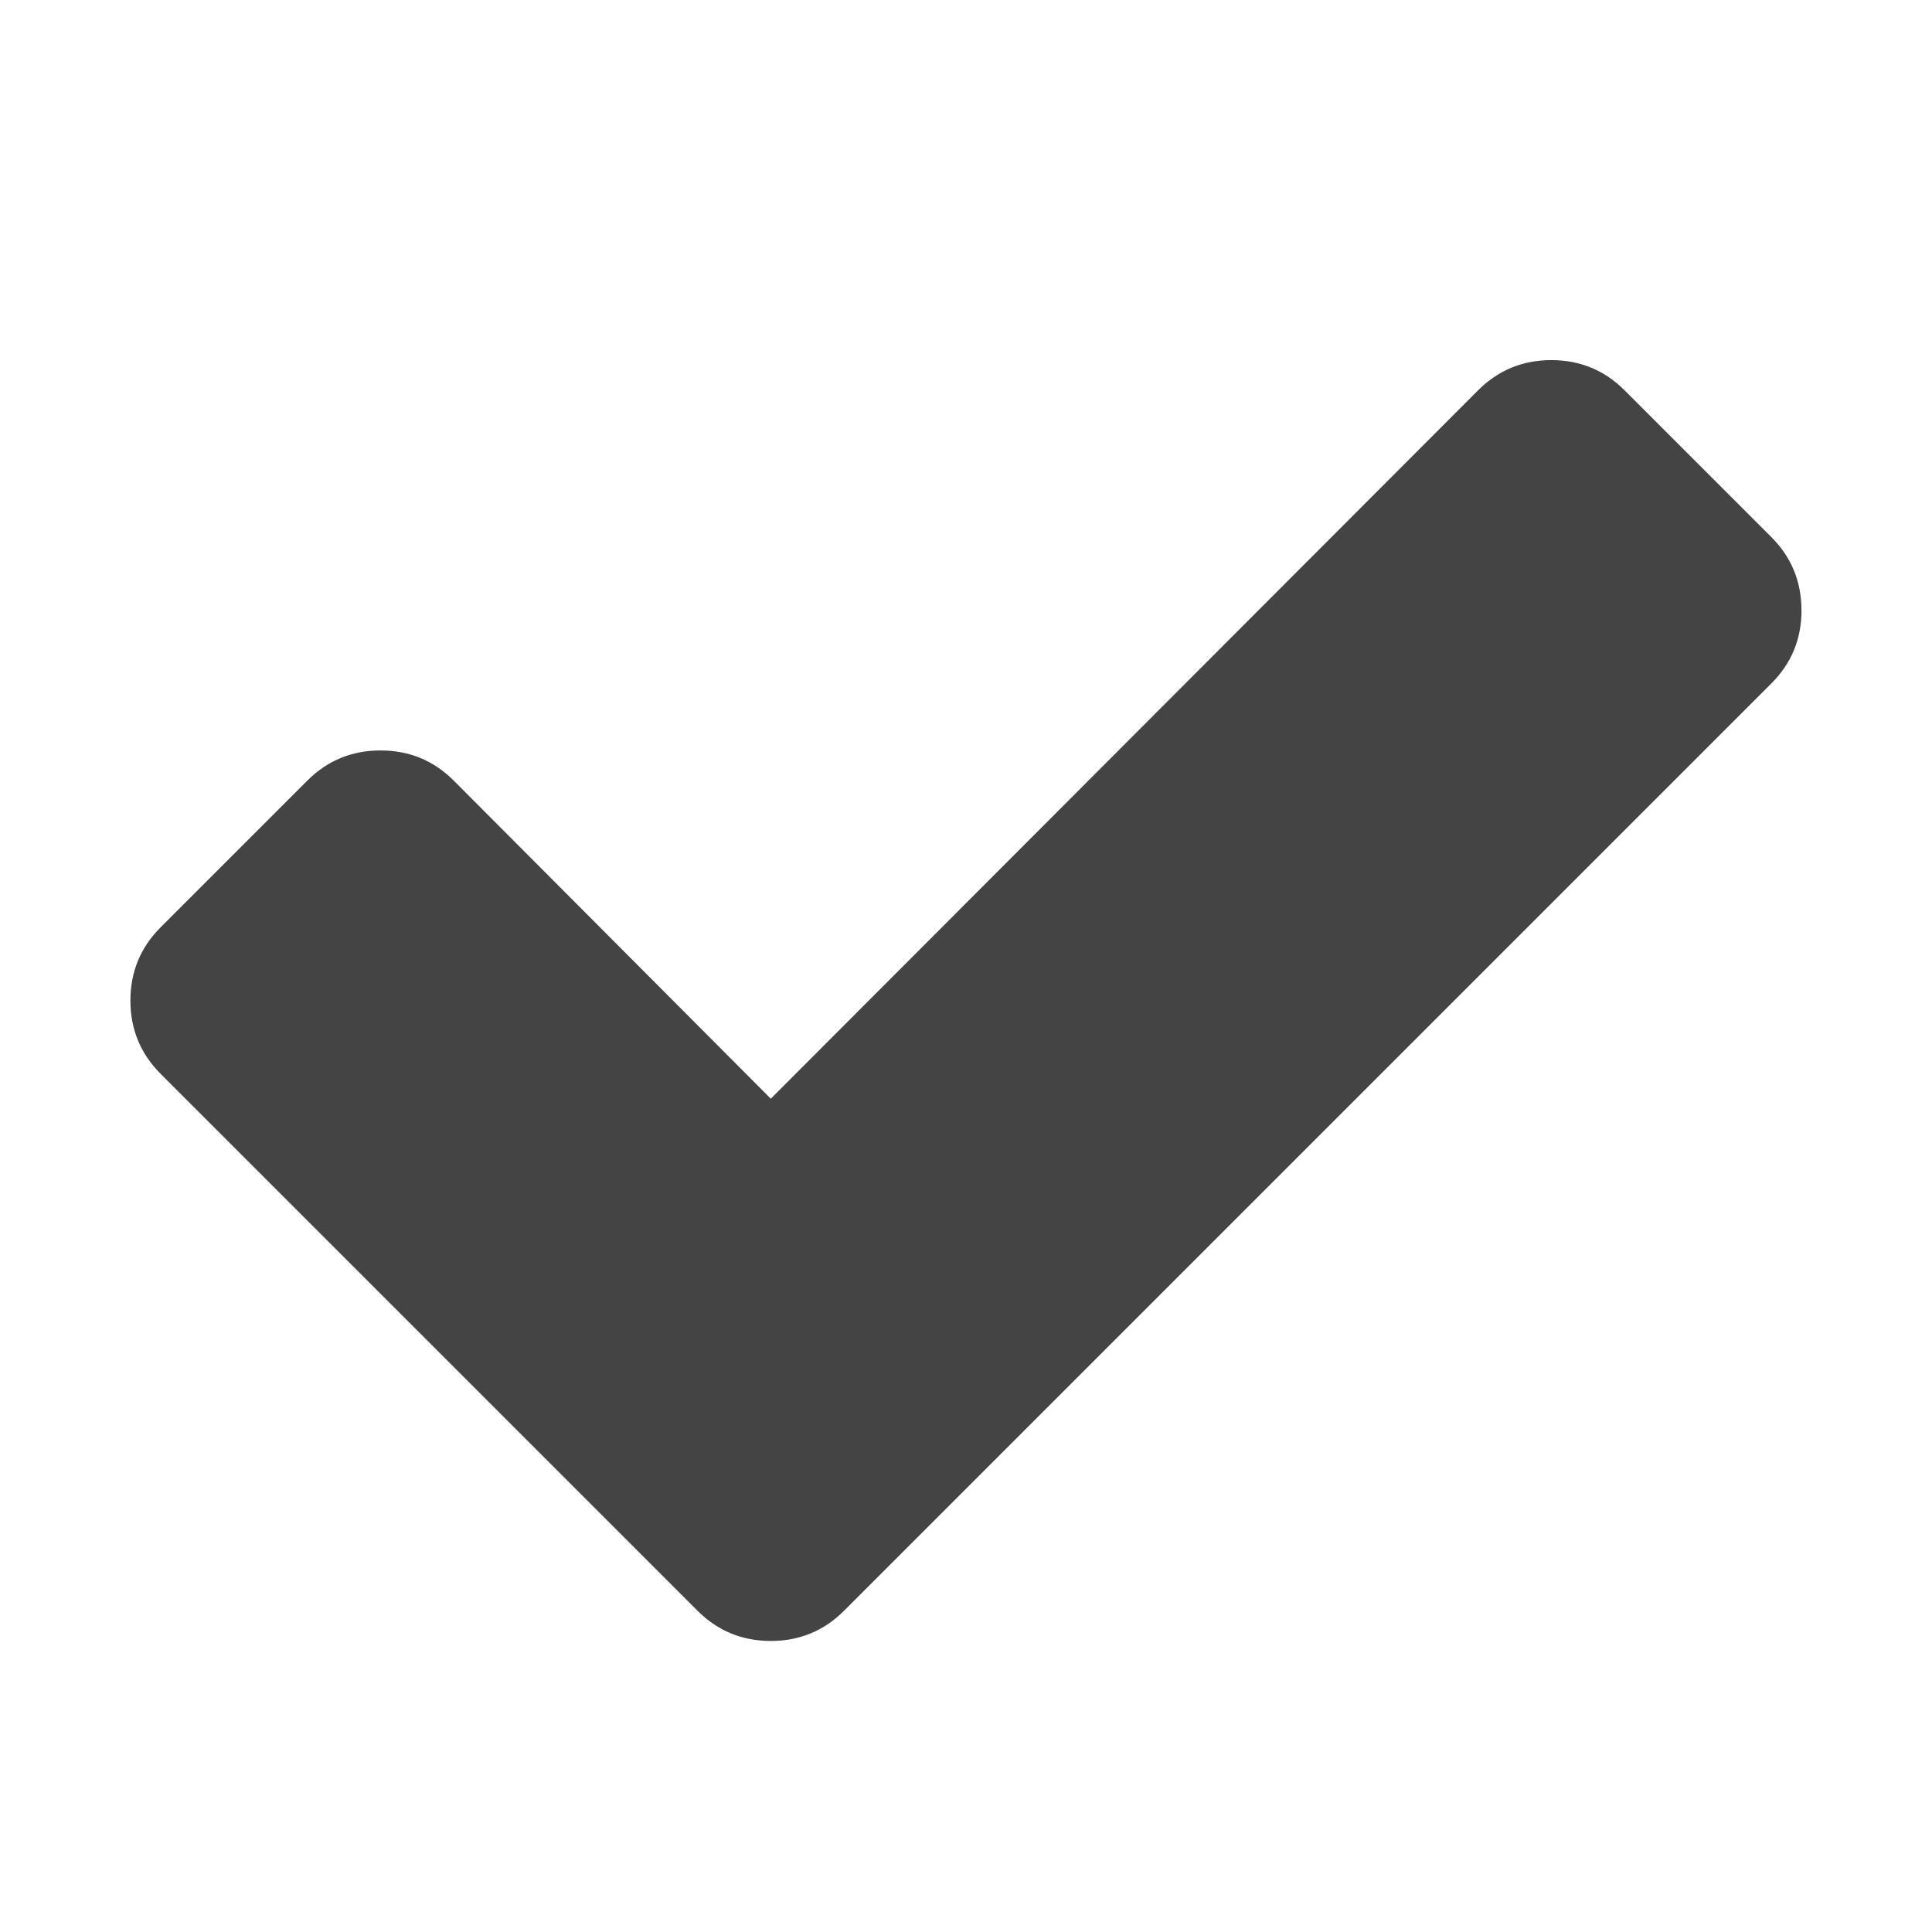
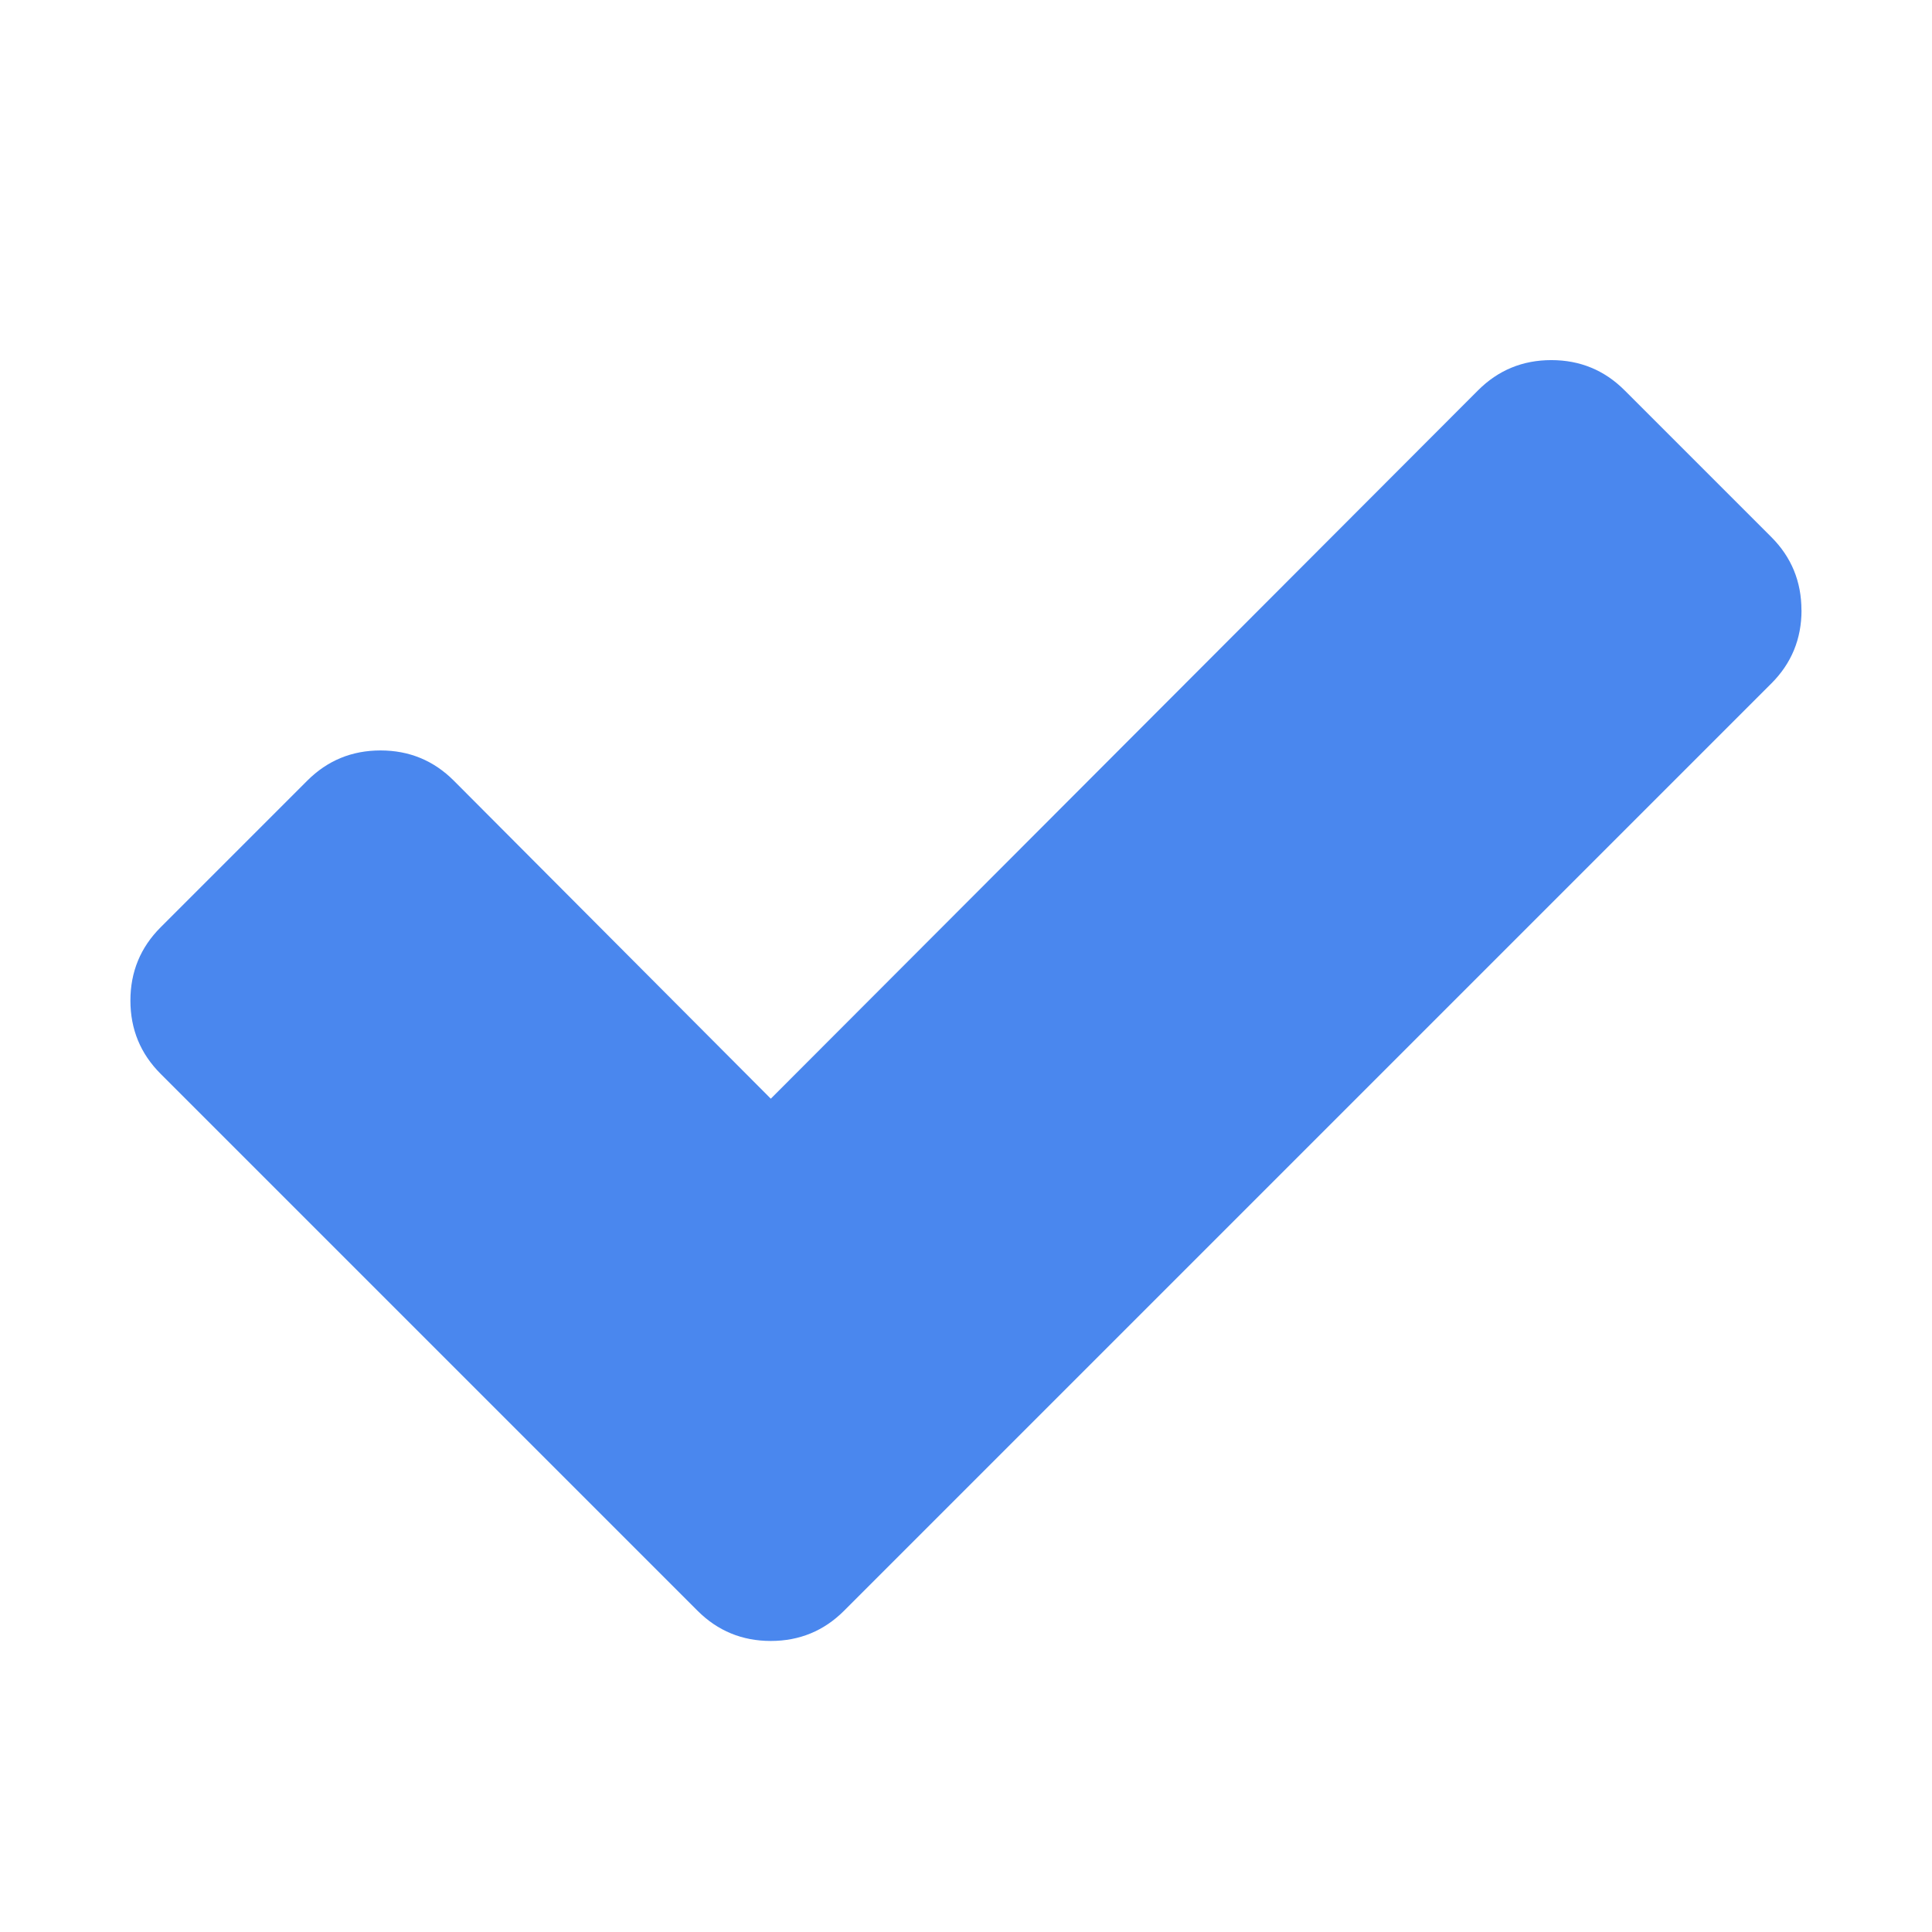
<svg xmlns="http://www.w3.org/2000/svg" version="1.1" width="28" height="28" viewBox="0 0 28 28">
-   <path fill="#444444" d="M26.109 8.844q0 0.625-0.438 1.062l-13.438 13.438q-0.438 0.438-1.062 0.438t-1.062-0.438l-7.781-7.781q-0.438-0.438-0.438-1.062t0.438-1.062l2.125-2.125q0.438-0.438 1.062-0.438t1.062 0.438l4.594 4.609 10.25-10.266q0.438-0.438 1.062-0.438t1.062 0.438l2.125 2.125q0.438 0.437 0.438 1.062z" />
+   <path fill="#4a87ee" d="M26.109 8.844q0 0.625-0.438 1.062l-13.438 13.438q-0.438 0.438-1.062 0.438t-1.062-0.438l-7.781-7.781q-0.438-0.438-0.438-1.062t0.438-1.062l2.125-2.125q0.438-0.438 1.062-0.438t1.062 0.438l4.594 4.609 10.25-10.266q0.438-0.438 1.062-0.438t1.062 0.438l2.125 2.125q0.438 0.437 0.438 1.062z" />
</svg>
